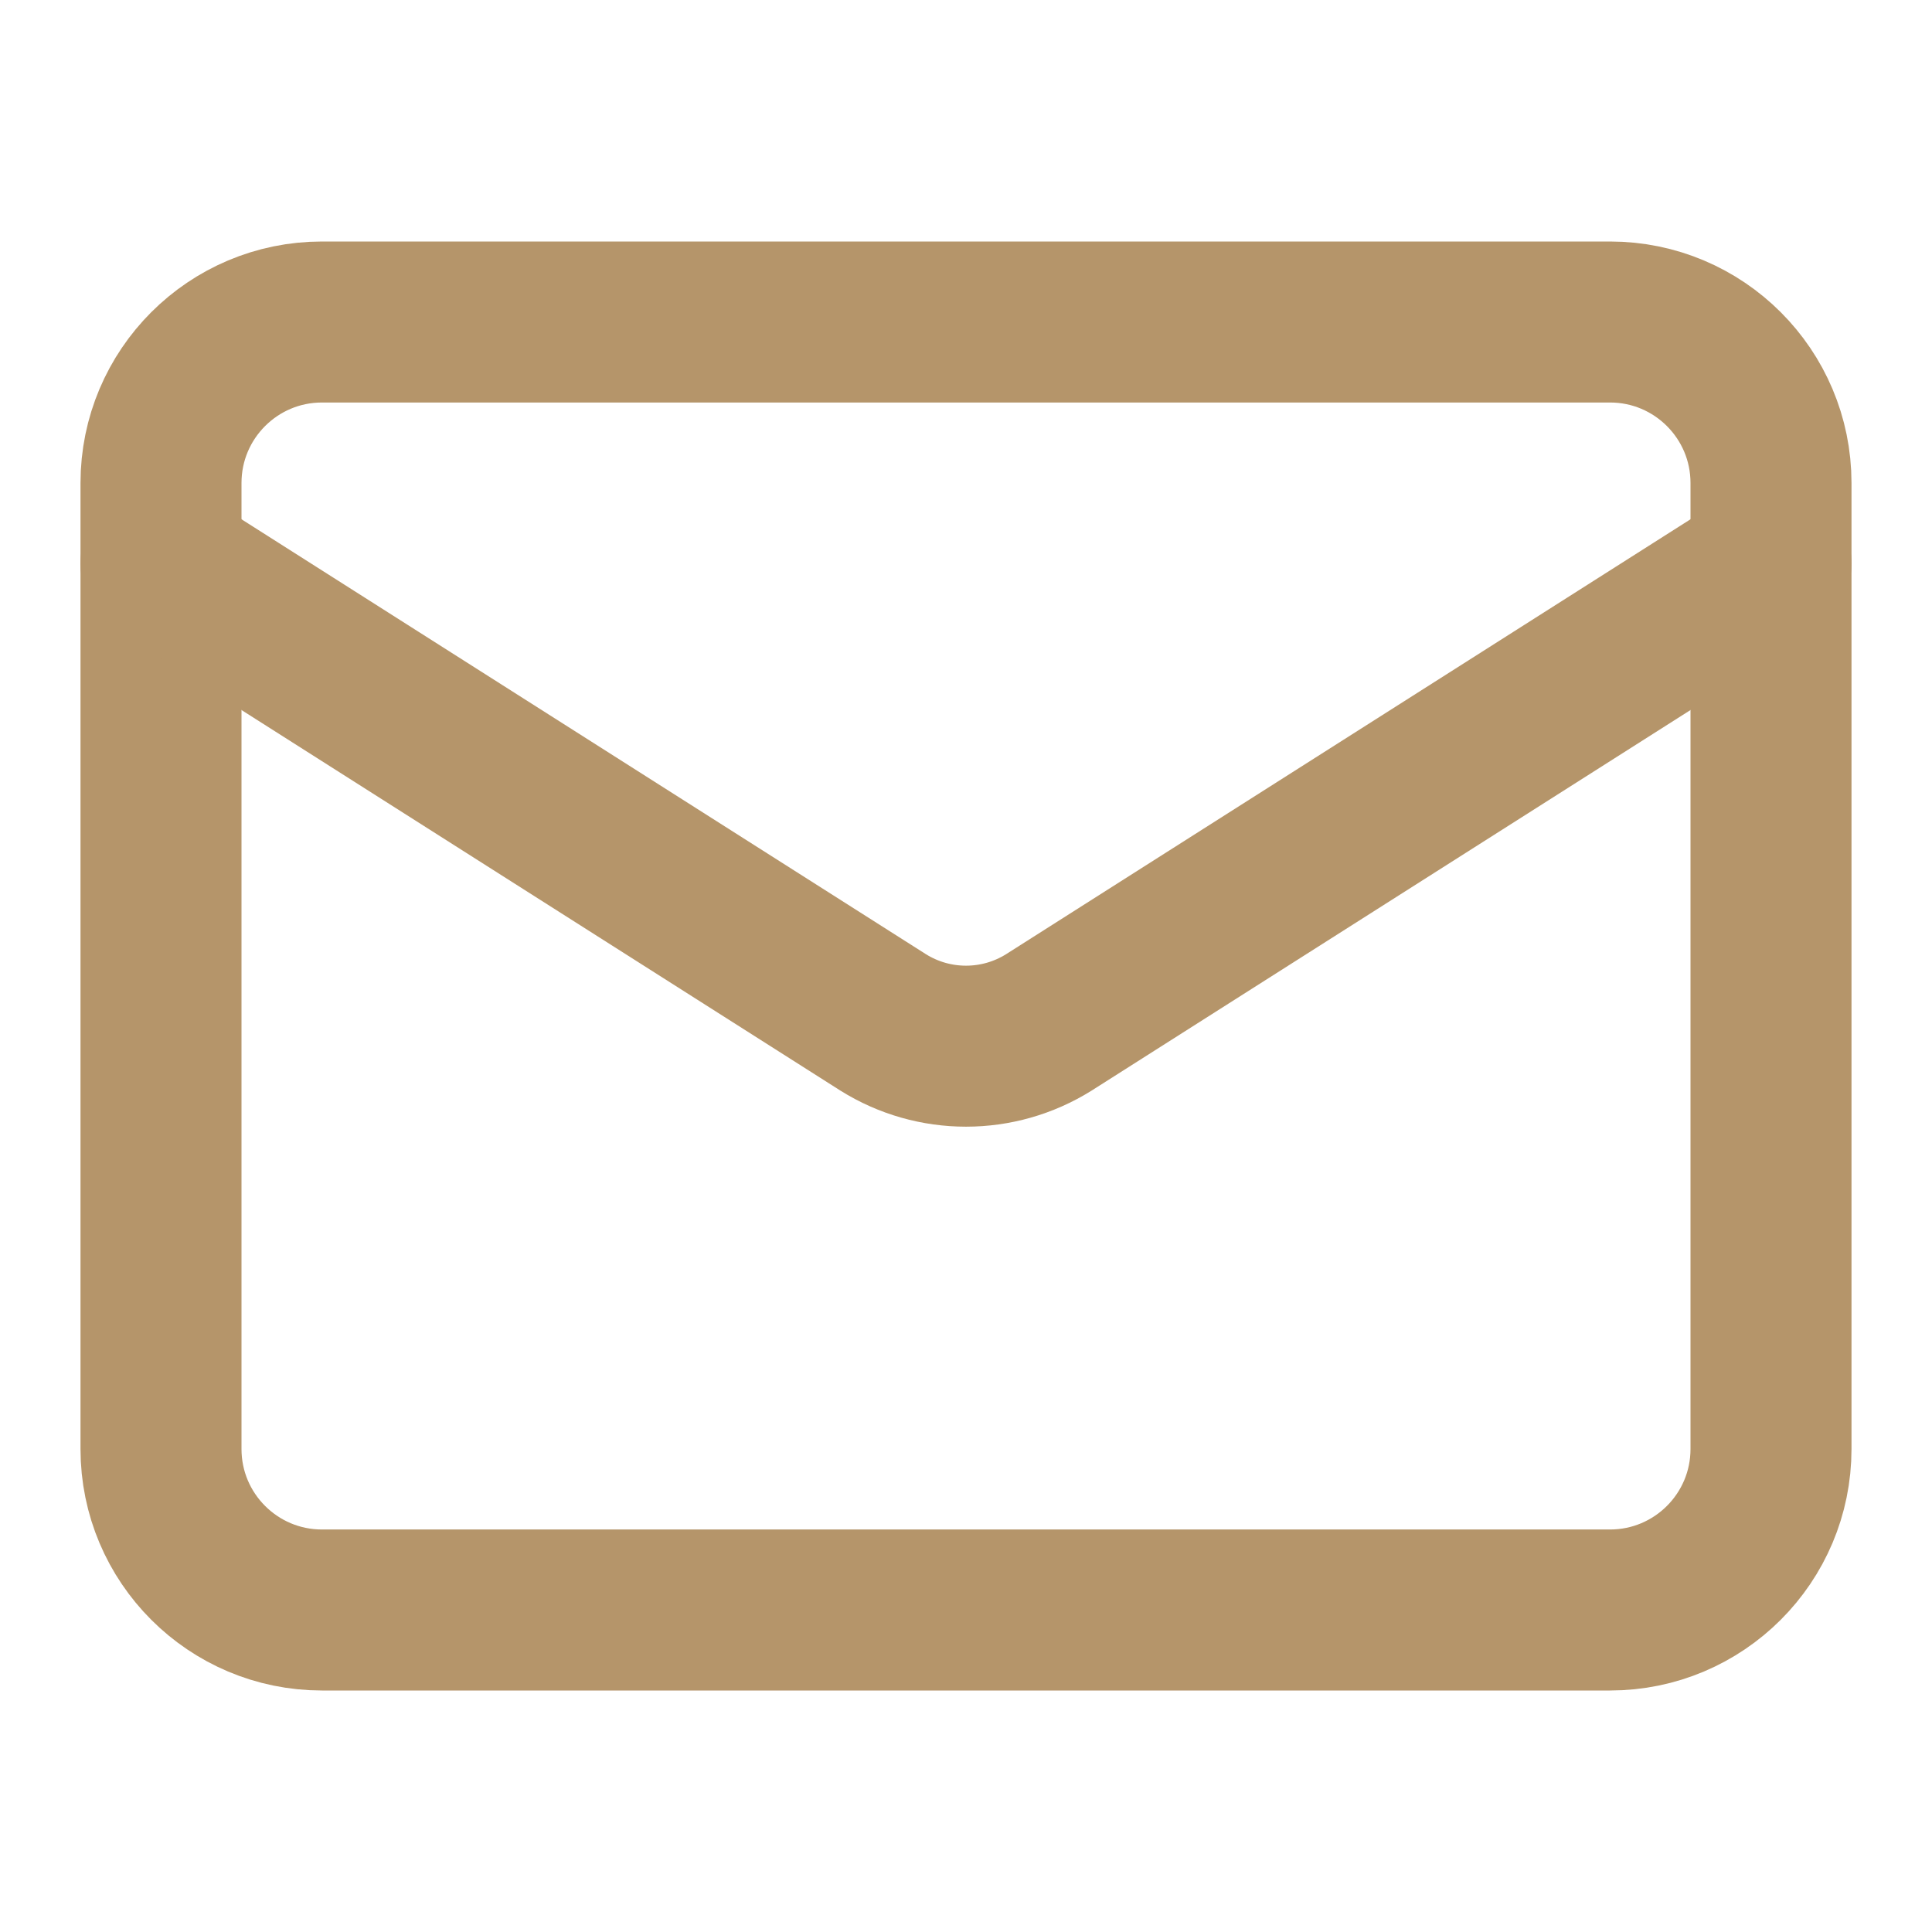
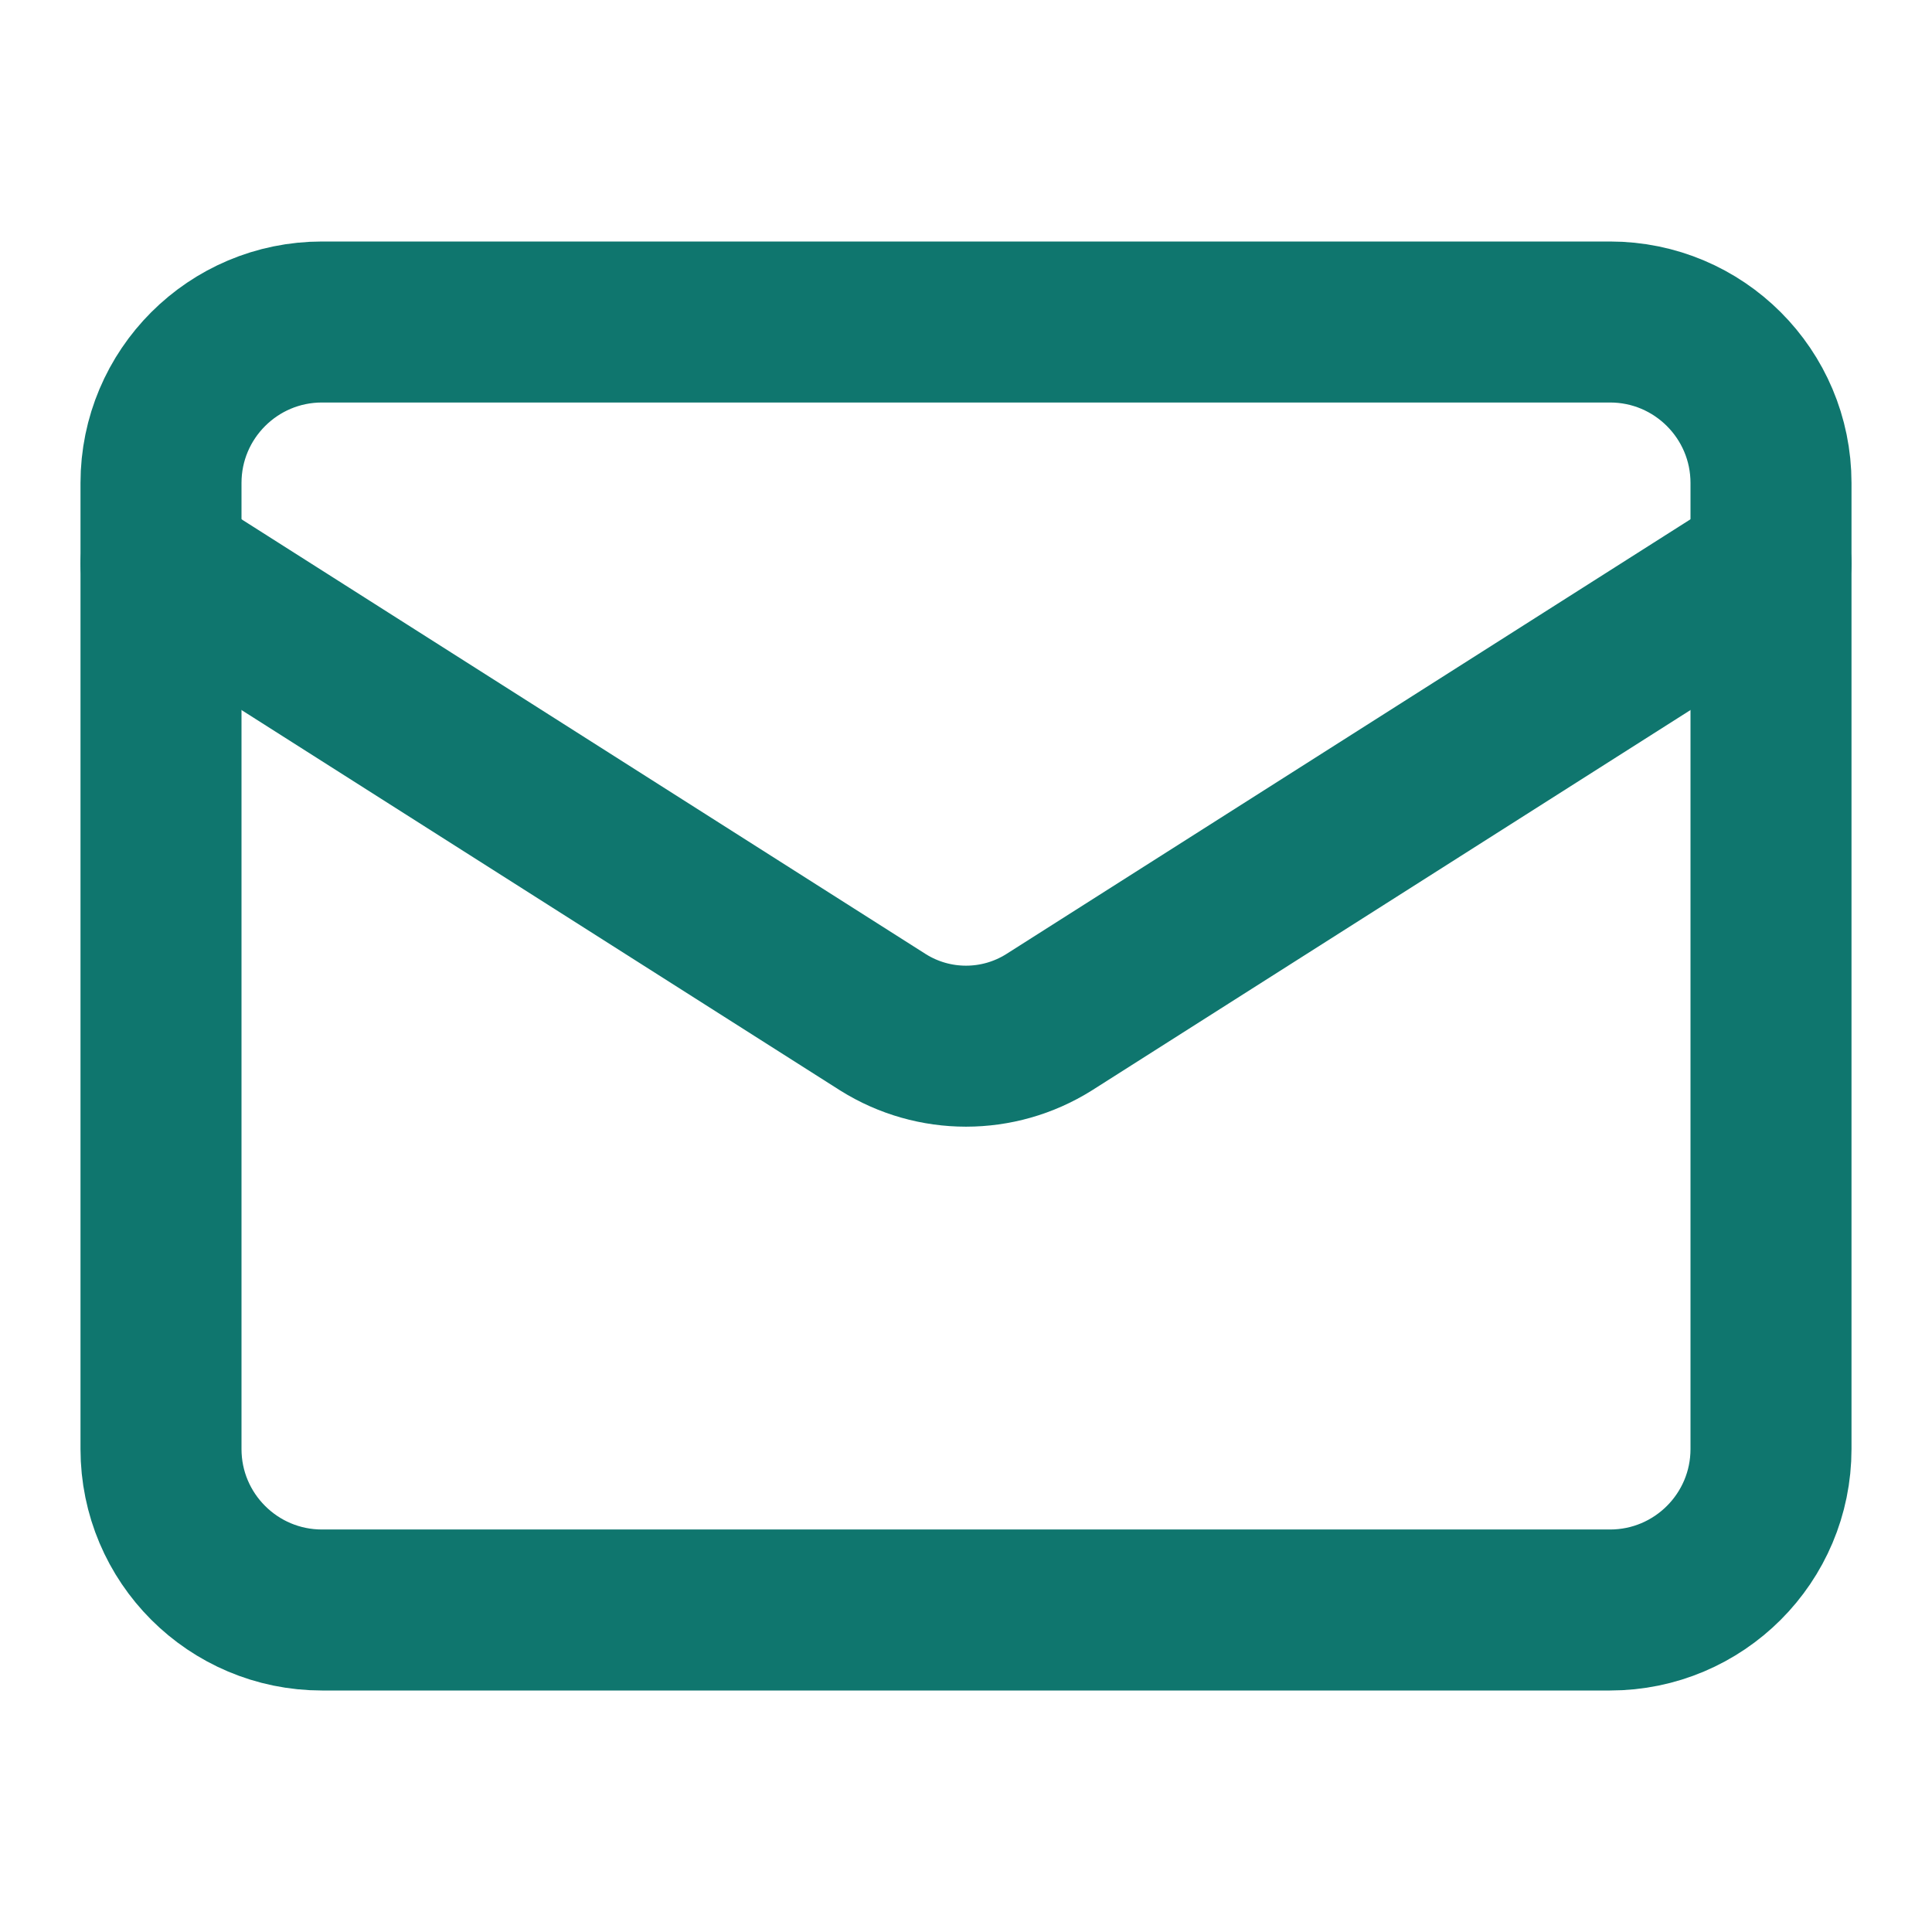
- <svg xmlns="http://www.w3.org/2000/svg" width="24" height="24" viewBox="0 0 24 24" fill="none" stroke="#B5956A" stroke-width="2" stroke-linecap="round" stroke-linejoin="round">
+ <svg xmlns="http://www.w3.org/2000/svg" width="24" height="24" viewBox="0 0 24 24" fill="none" stroke="#0f766e" stroke-width="2" stroke-linecap="round" stroke-linejoin="round">
  <rect width="20" height="16" x="2" y="4" rx="2" />
  <path d="m22 7-8.97 5.7a1.94 1.94 0 0 1-2.06 0L2 7" />
</svg>
